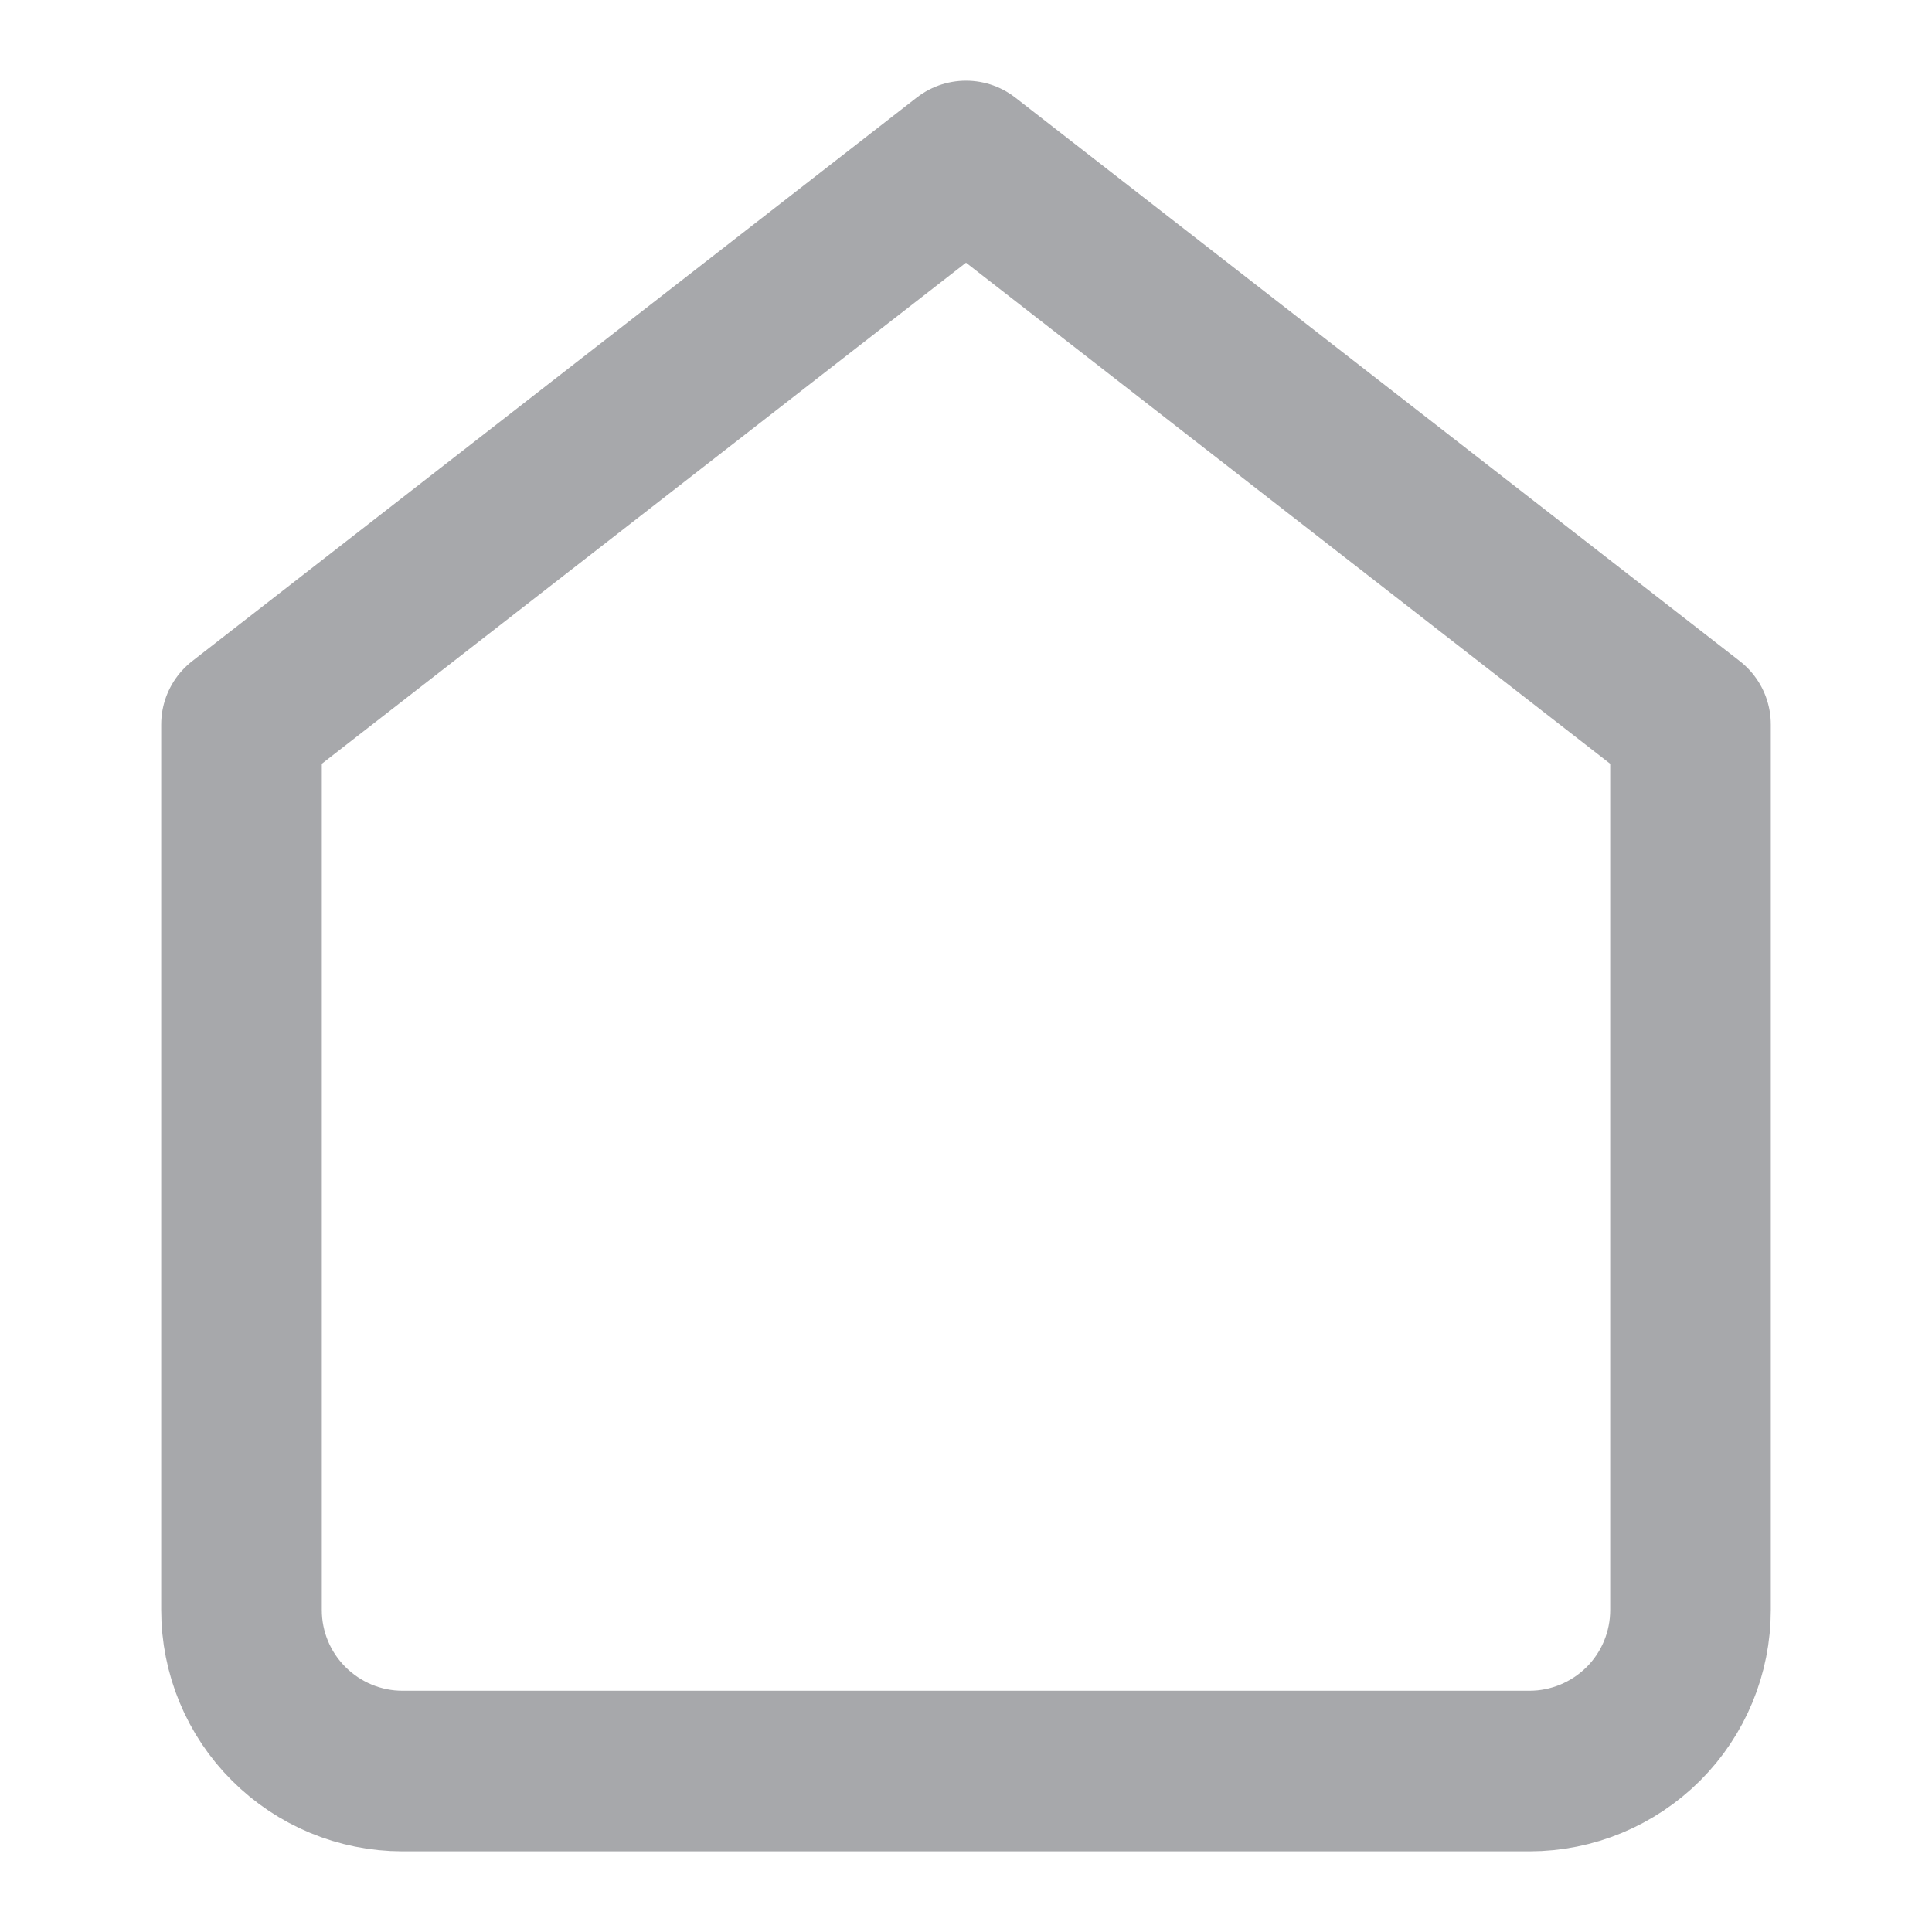
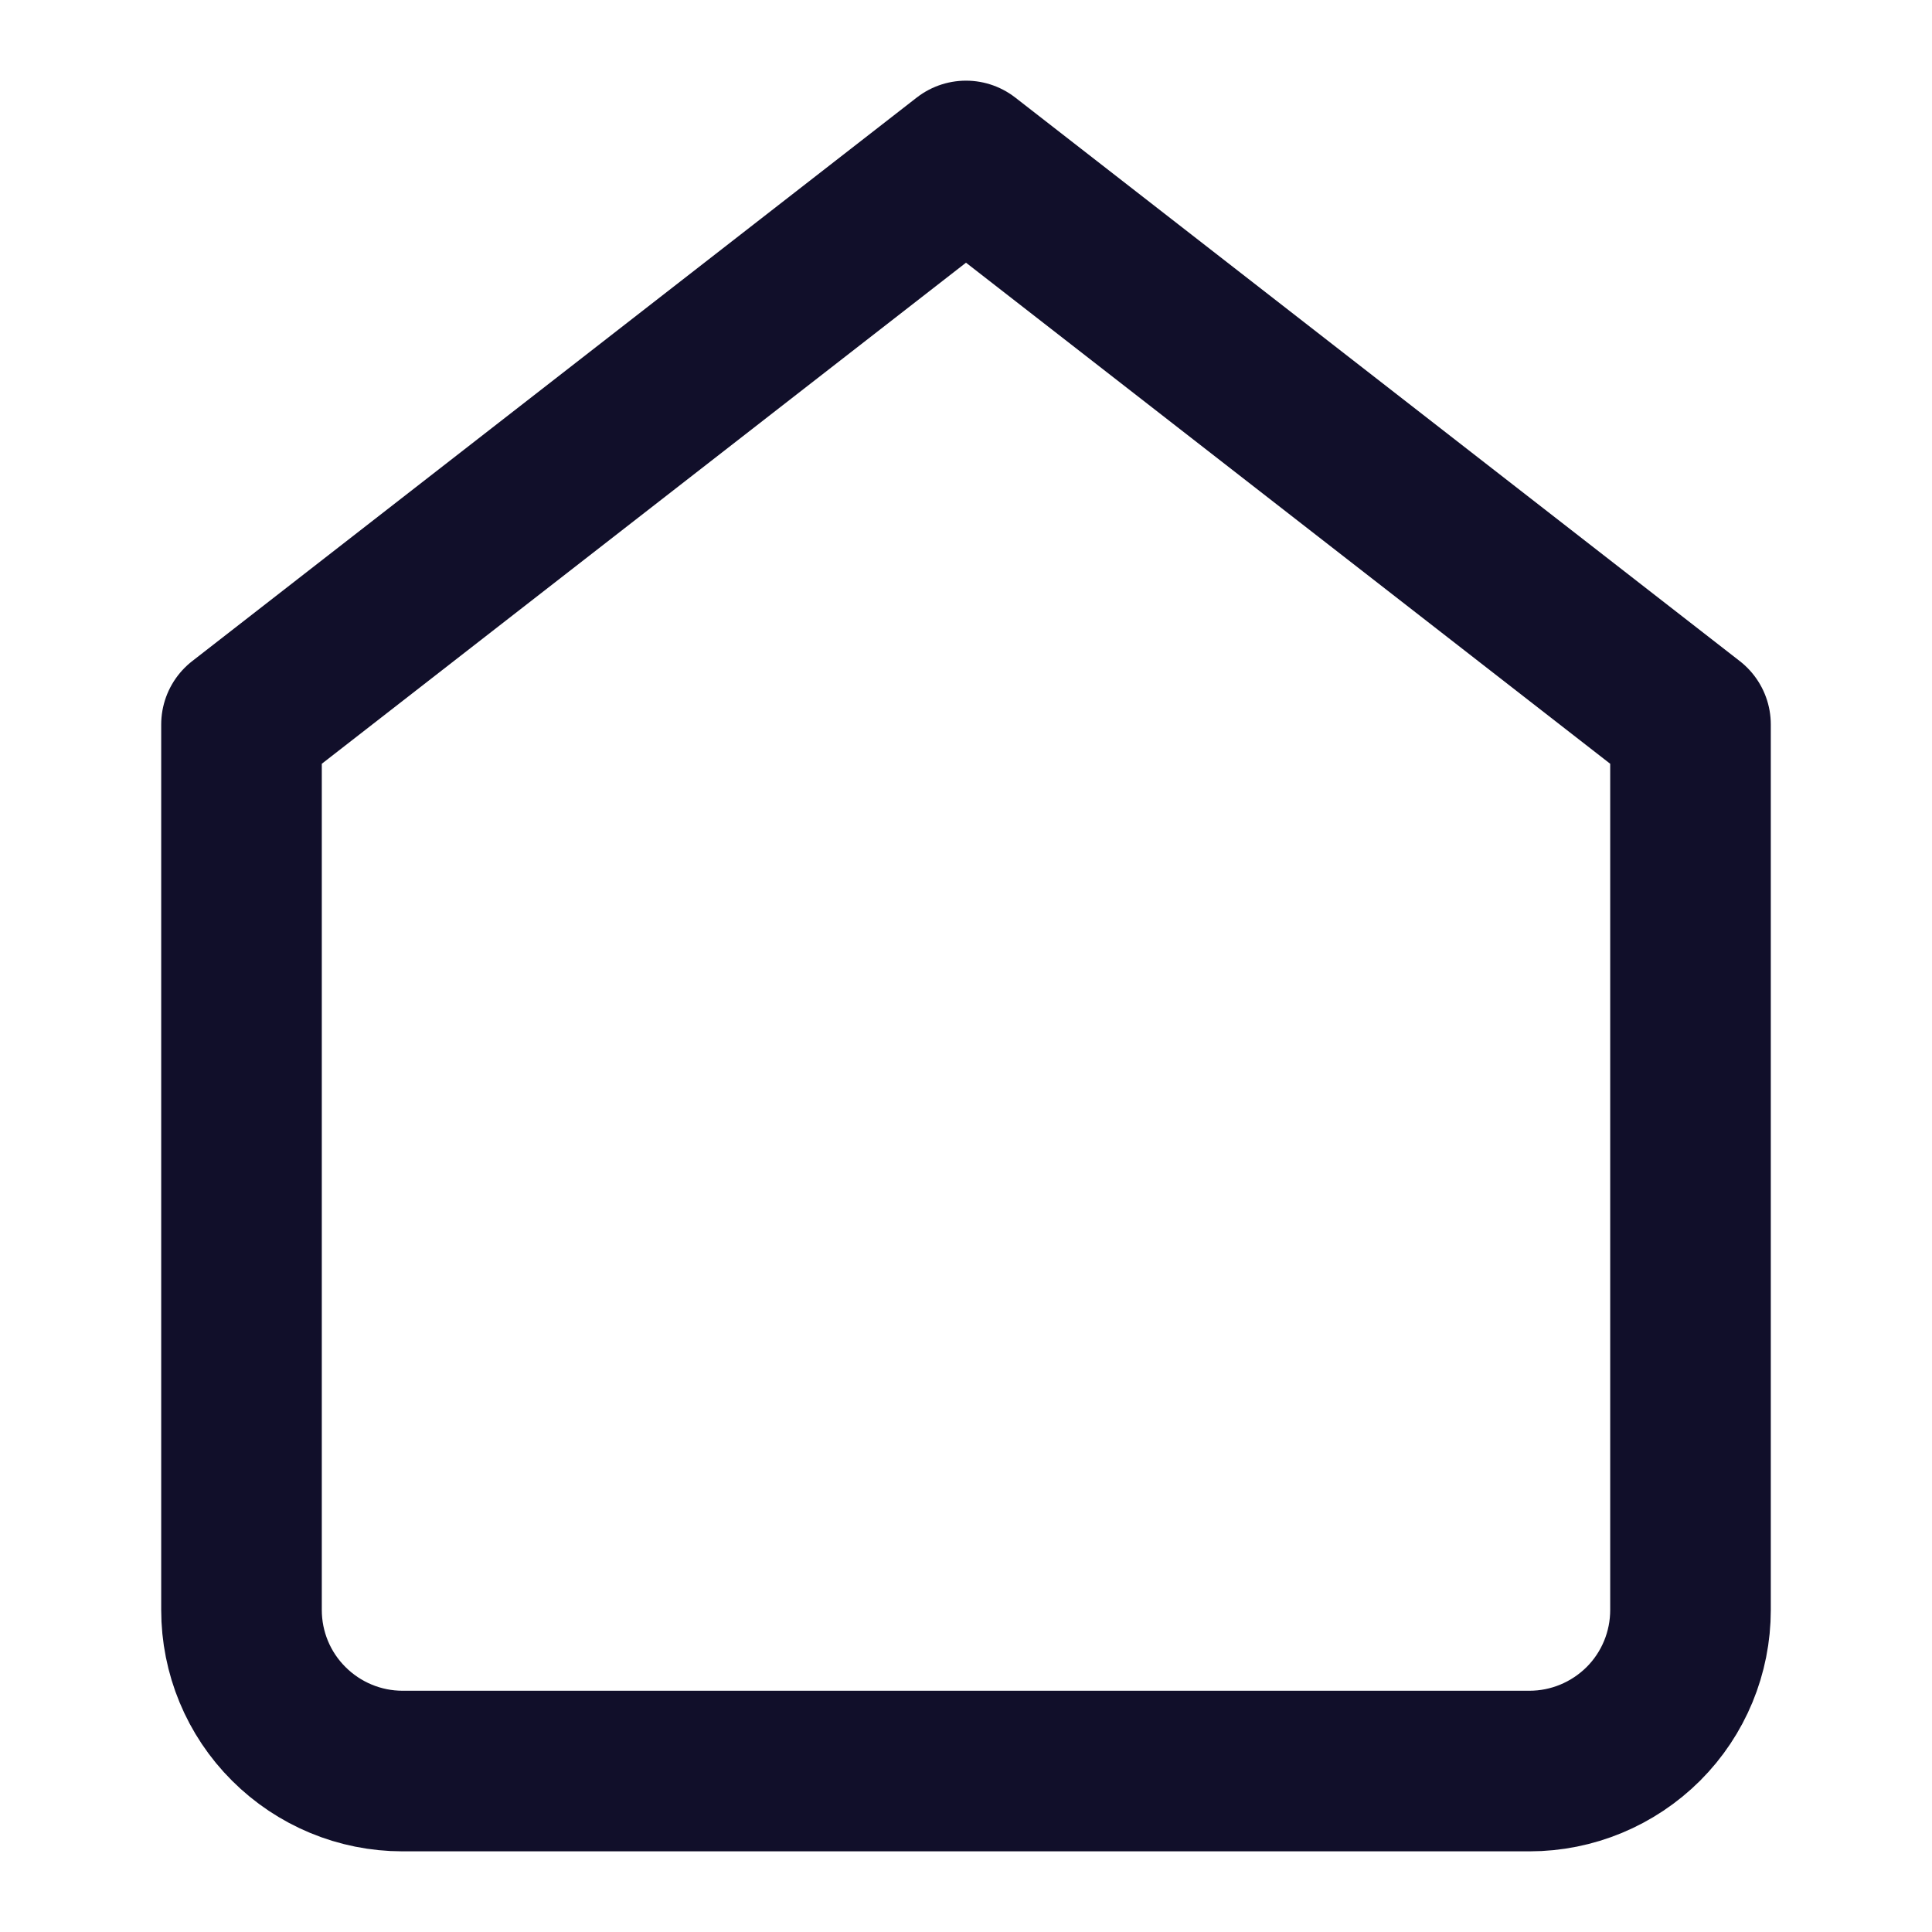
<svg xmlns="http://www.w3.org/2000/svg" width="16" height="16" viewBox="0 0 16 16" fill="none">
-   <path d="M2 6L8 1.333L14 6V13.333C14 13.687 13.86 14.026 13.61 14.276C13.359 14.526 13.02 14.667 12.667 14.667H3.333C2.98 14.667 2.641 14.526 2.391 14.276C2.14 14.026 2 13.687 2 13.333V6Z" stroke="#9E9FA2" stroke-opacity="0.9" stroke-width="1.33" stroke-linecap="round" stroke-linejoin="round" />
+   <path d="M2 6L8 1.333L14 6V13.333C14 13.687 13.86 14.026 13.61 14.276C13.359 14.526 13.02 14.667 12.667 14.667H3.333C2.98 14.667 2.641 14.526 2.391 14.276C2.14 14.026 2 13.687 2 13.333V6Z" stroke="#110F2A" stroke-width="1.33" stroke-linecap="round" stroke-linejoin="round" />
</svg>
